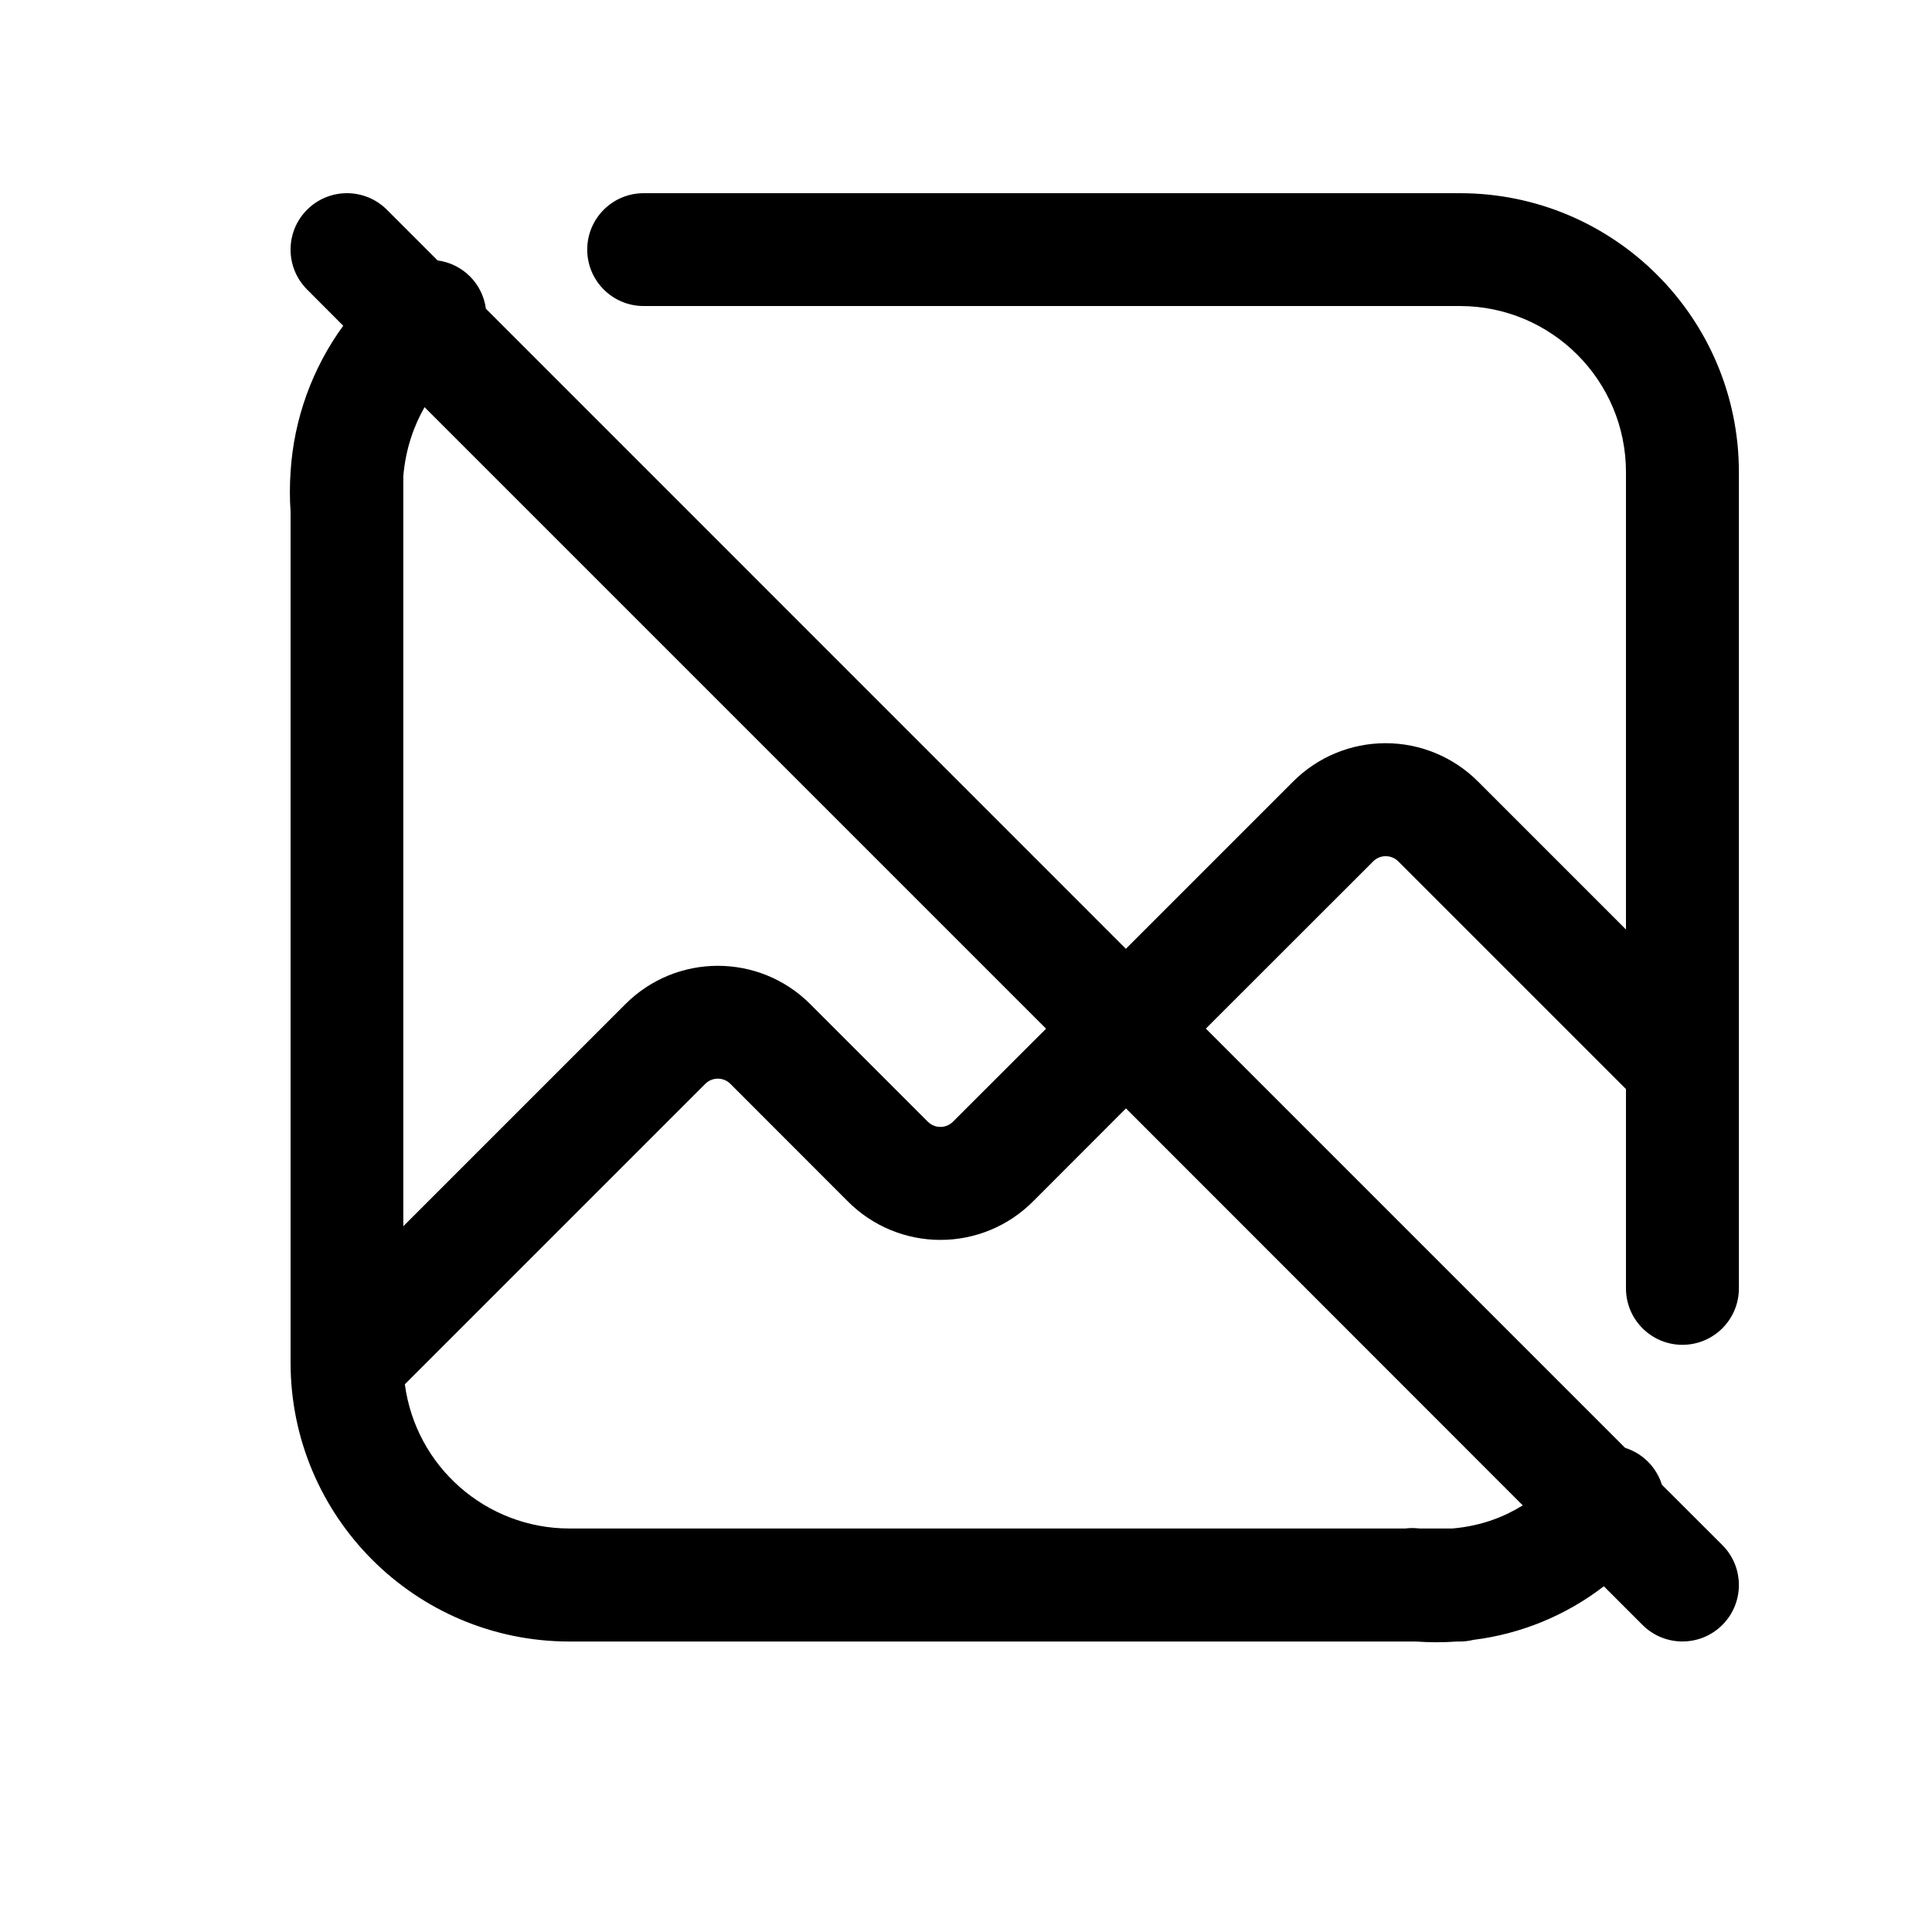
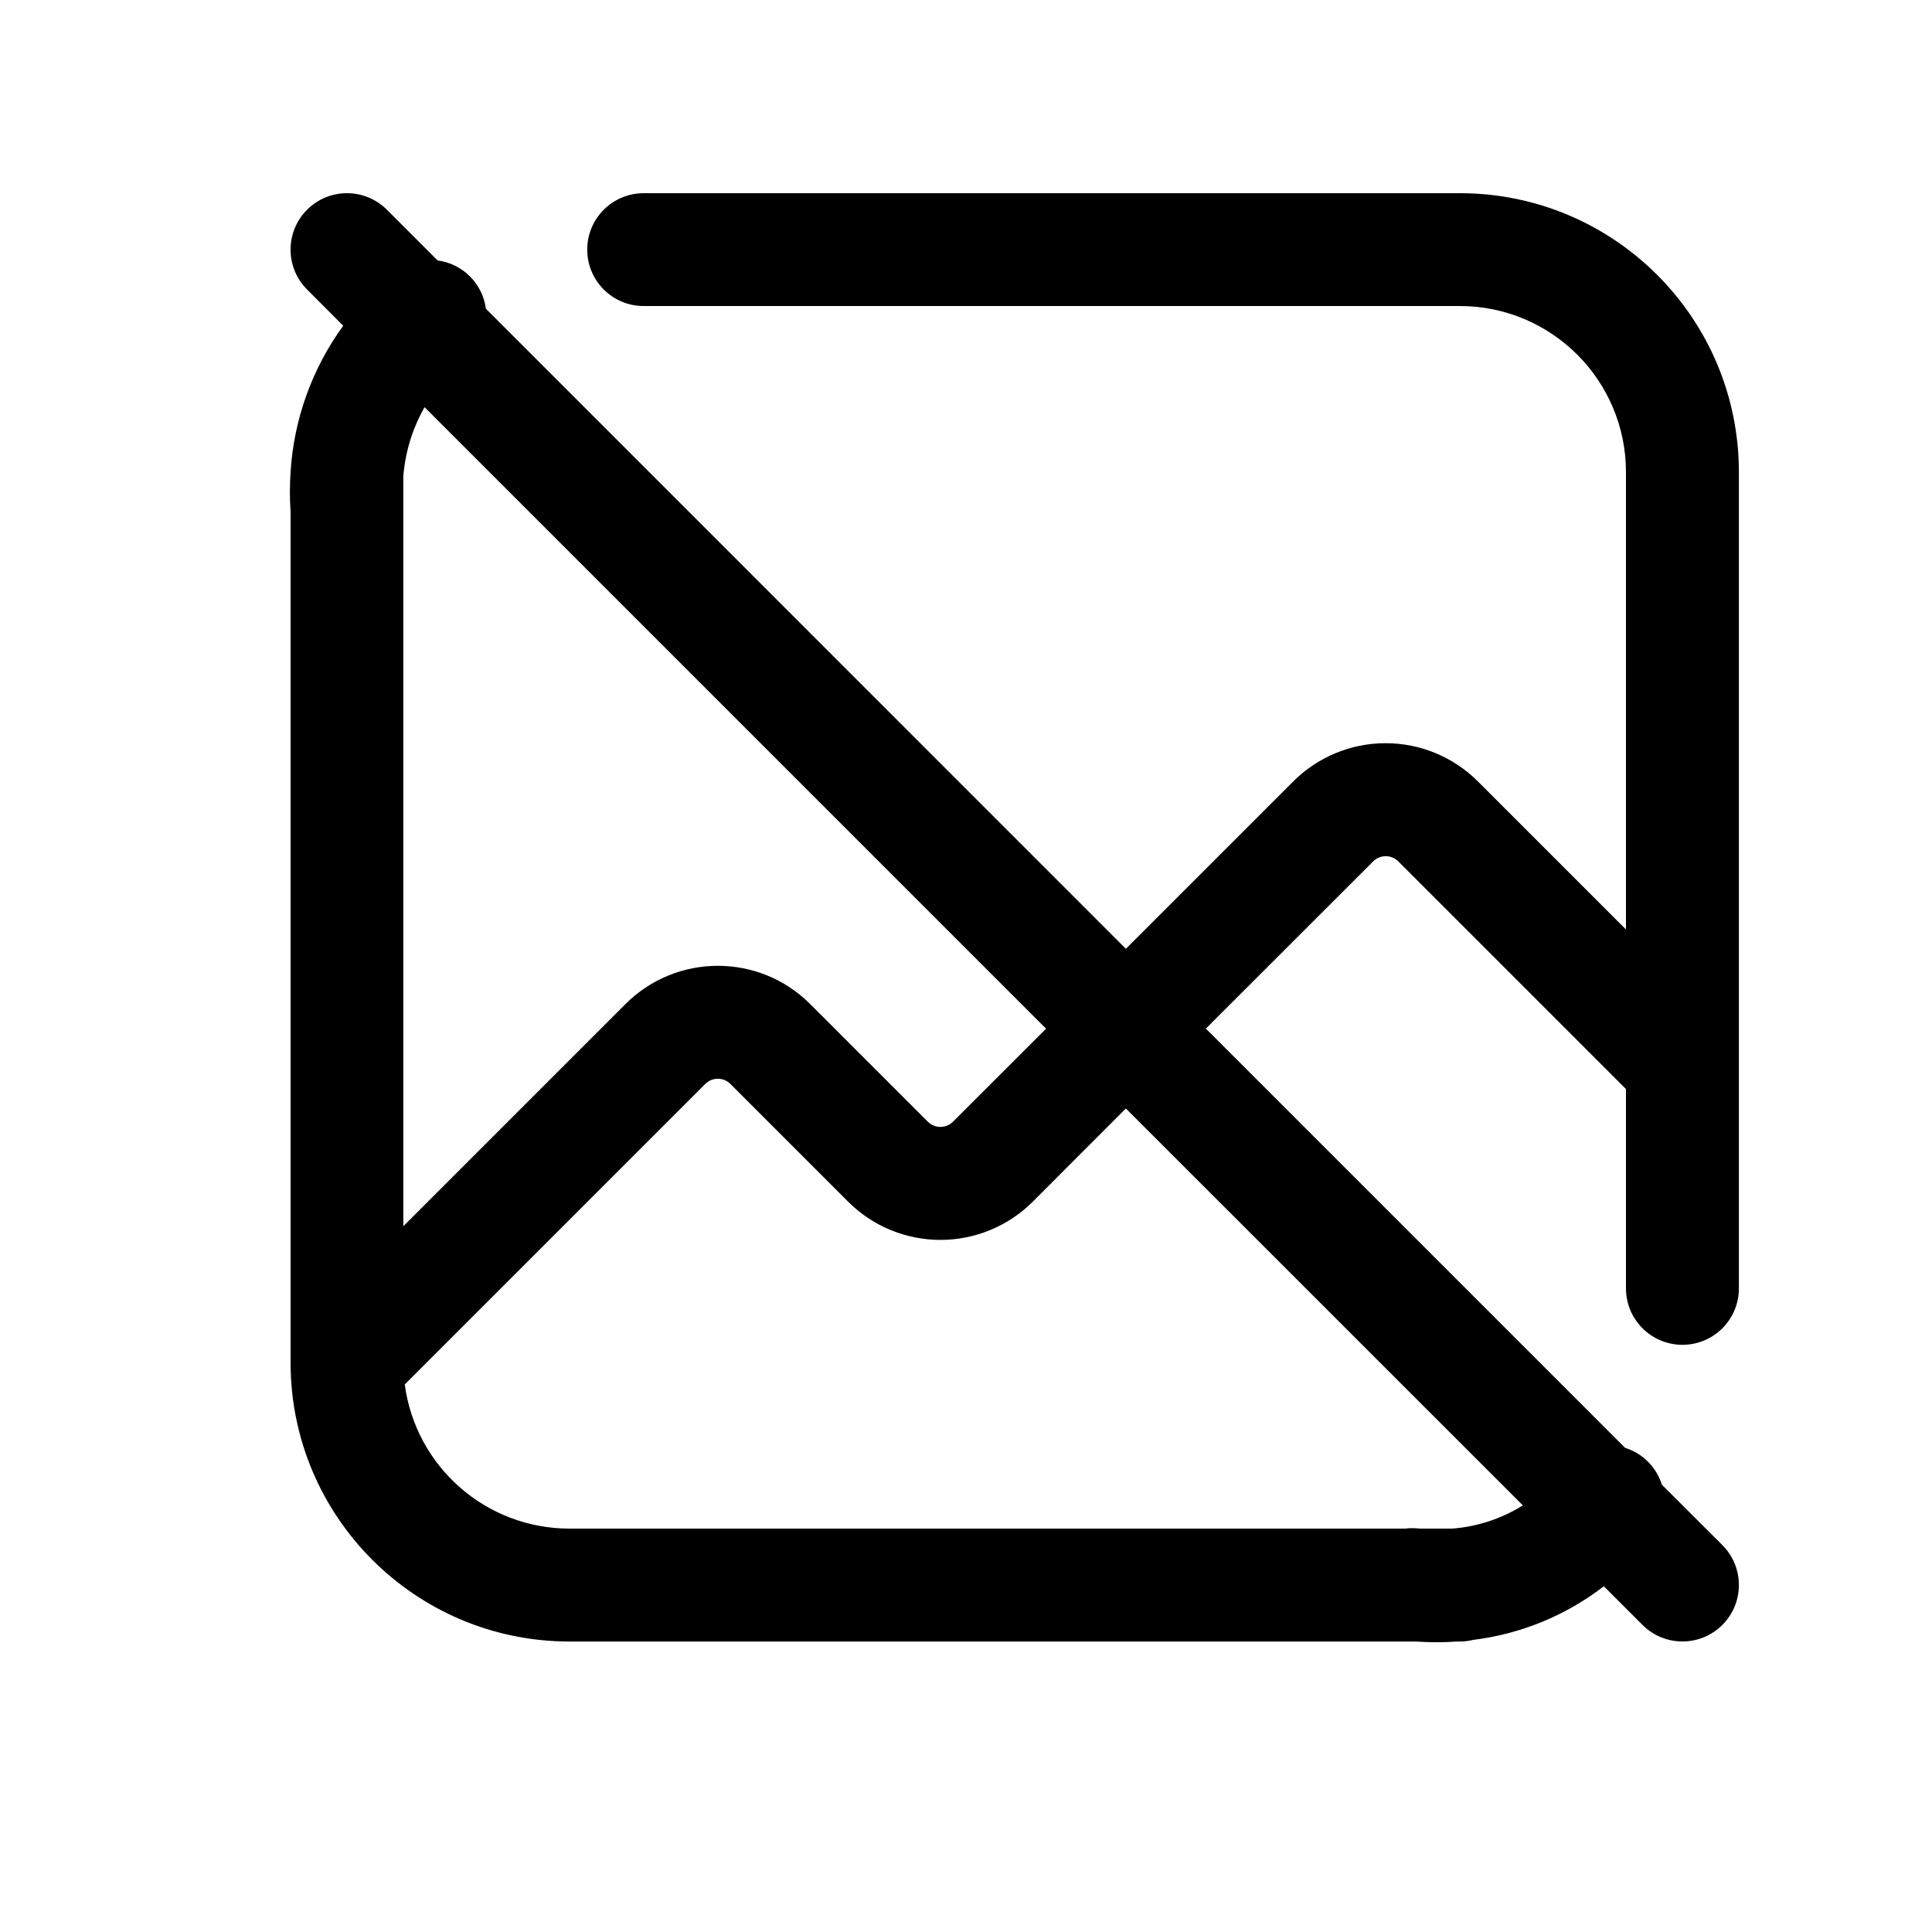
<svg xmlns="http://www.w3.org/2000/svg" width="20" height="20" fill="none" class="persona-icon" viewBox="0 0 20 20">
-   <path fill="currentColor" fill-rule="evenodd" d="M15.112 2H6.663a.584.584 0 1 0 0 1.168h8.449c.95 0 1.72.77 1.72 1.72v4.734L15.3 8.09a1.352 1.352 0 0 0-1.913 0l-1.732 1.732L5.03 3.196a.581.581 0 0 0-.5-.5l-.525-.525a.584.584 0 0 0-.826.826l.374.375a2.875 2.875 0 0 0-.545 1.513c-.009.132-.01.27 0 .414v8.806a2.888 2.888 0 0 0 2.888 2.888h8.76c.148.01.29.01.425 0h.032a.588.588 0 0 0 .138-.017 2.77 2.77 0 0 0 1.352-.555l.4.4a.584.584 0 0 0 .827-.826l-.626-.625a.582.582 0 0 0-.381-.382l-4.34-4.34 1.732-1.731a.184.184 0 0 1 .26 0l2.357 2.357v2.063a.584.584 0 1 0 1.169 0V4.887A2.888 2.888 0 0 0 15.112 2ZM4.175 12.694V4.93c.025-.296.116-.533.22-.715l6.434 6.434-.964.963a.184.184 0 0 1-.26 0l-1.218-1.218a1.352 1.352 0 0 0-1.912 0l-2.3 2.3Zm11.589 2.89-4.108-4.11-.964.965a1.352 1.352 0 0 1-1.913 0L7.561 11.22a.184.184 0 0 0-.26 0l-3.11 3.11a1.72 1.72 0 0 0 1.704 1.493h8.652a.584.584 0 0 1 .127-.002l.024.002h.336c.314-.027.554-.13.73-.24Z" clip-rule="evenodd" />
+   <path fill="currentColor" fill-rule="evenodd" d="M15.112 2H6.663a.584.584 0 1 0 0 1.168h8.449c.95 0 1.72.77 1.72 1.72v4.734L15.3 8.09a1.352 1.352 0 0 0-1.913 0l-1.732 1.732L5.03 3.196a.581.581 0 0 0-.5-.5l-.525-.525a.584.584 0 0 0-.826.826l.374.375a2.875 2.875 0 0 0-.545 1.513c-.009.132-.01.27 0 .414v8.806a2.888 2.888 0 0 0 2.888 2.888h8.76c.148.01.29.01.425 0h.032a.588.588 0 0 0 .138-.017 2.77 2.77 0 0 0 1.352-.555l.4.4a.584.584 0 0 0 .827-.826l-.626-.625a.582.582 0 0 0-.381-.382l-4.34-4.34 1.732-1.731a.184.184 0 0 1 .26 0l2.357 2.357v2.063a.584.584 0 1 0 1.169 0V4.887A2.888 2.888 0 0 0 15.112 2ZM4.175 12.694V4.93c.025-.296.116-.533.22-.715l6.434 6.434-.964.963a.184.184 0 0 1-.26 0l-1.218-1.218a1.352 1.352 0 0 0-1.912 0l-2.3 2.3Zm11.589 2.89a1.611 1.611 0 0 1-.73.24h-.337l-.023-.002a.584.584 0 0 0-.127.002H5.895a1.72 1.72 0 0 1-1.705-1.492l3.111-3.111a.184.184 0 0 1 .26 0l1.218 1.218a1.352 1.352 0 0 0 1.913 0l.963-.964 4.109 4.108Z" clip-rule="evenodd" />
</svg>
